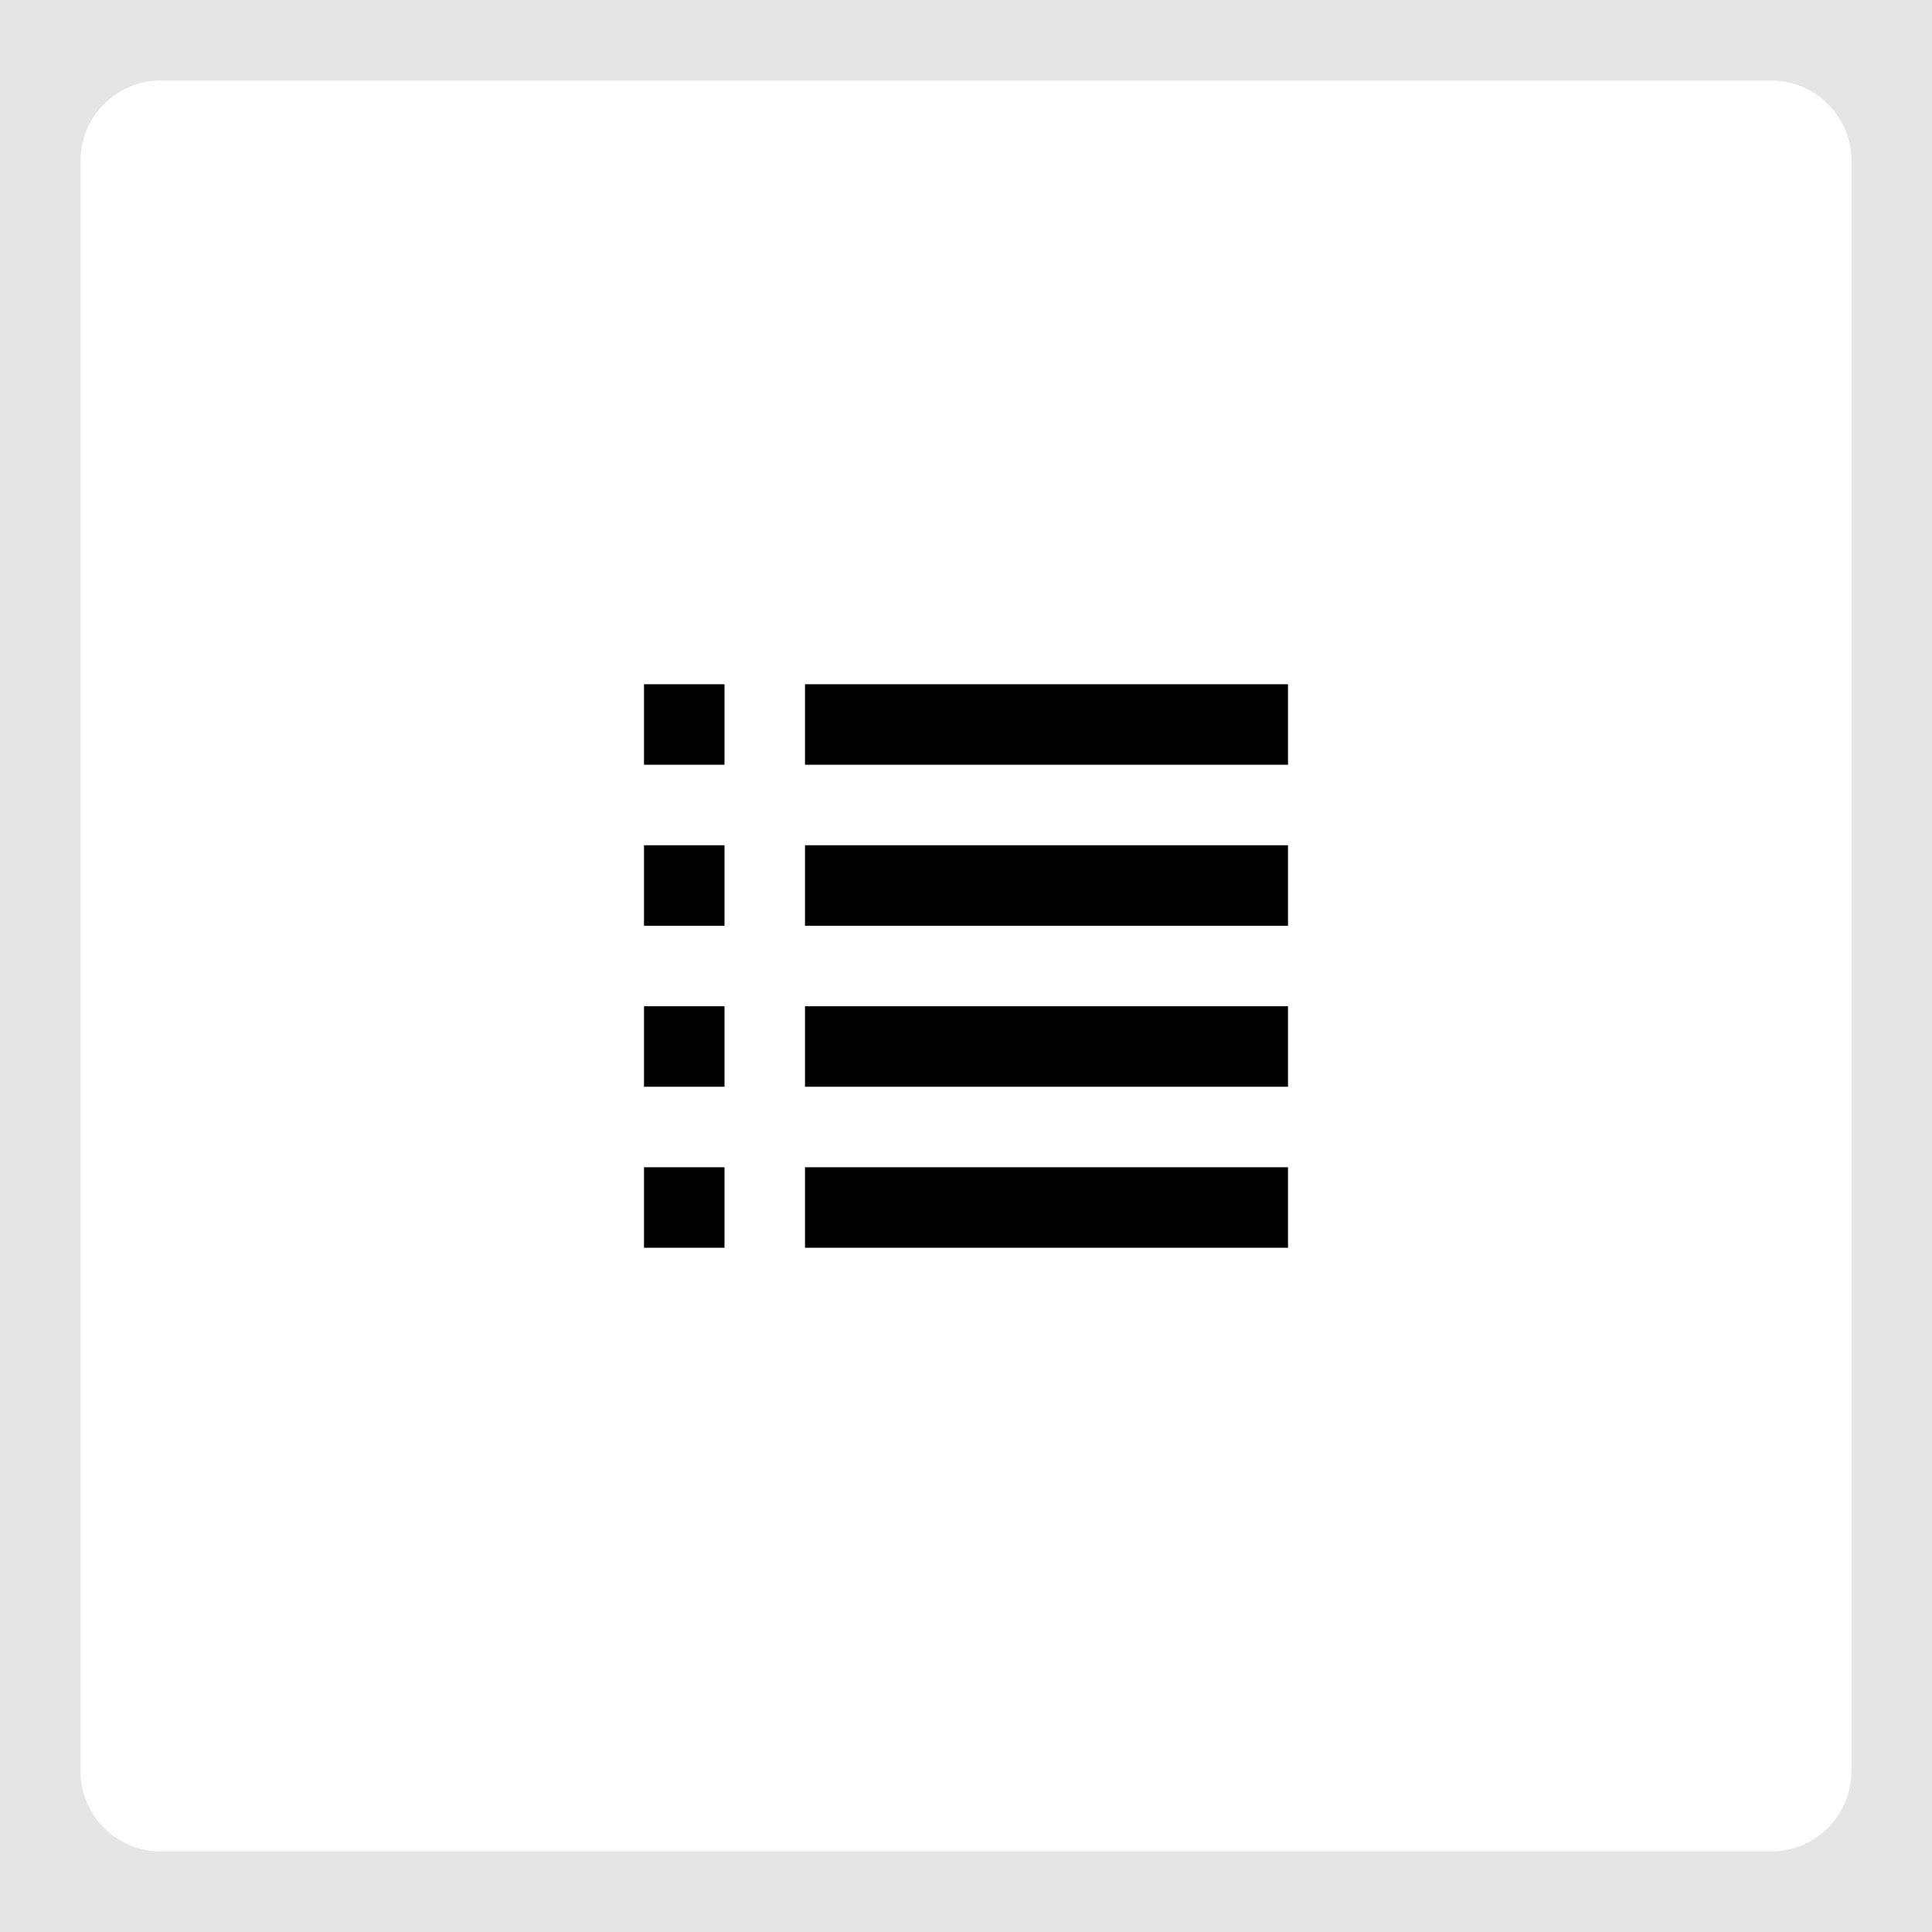
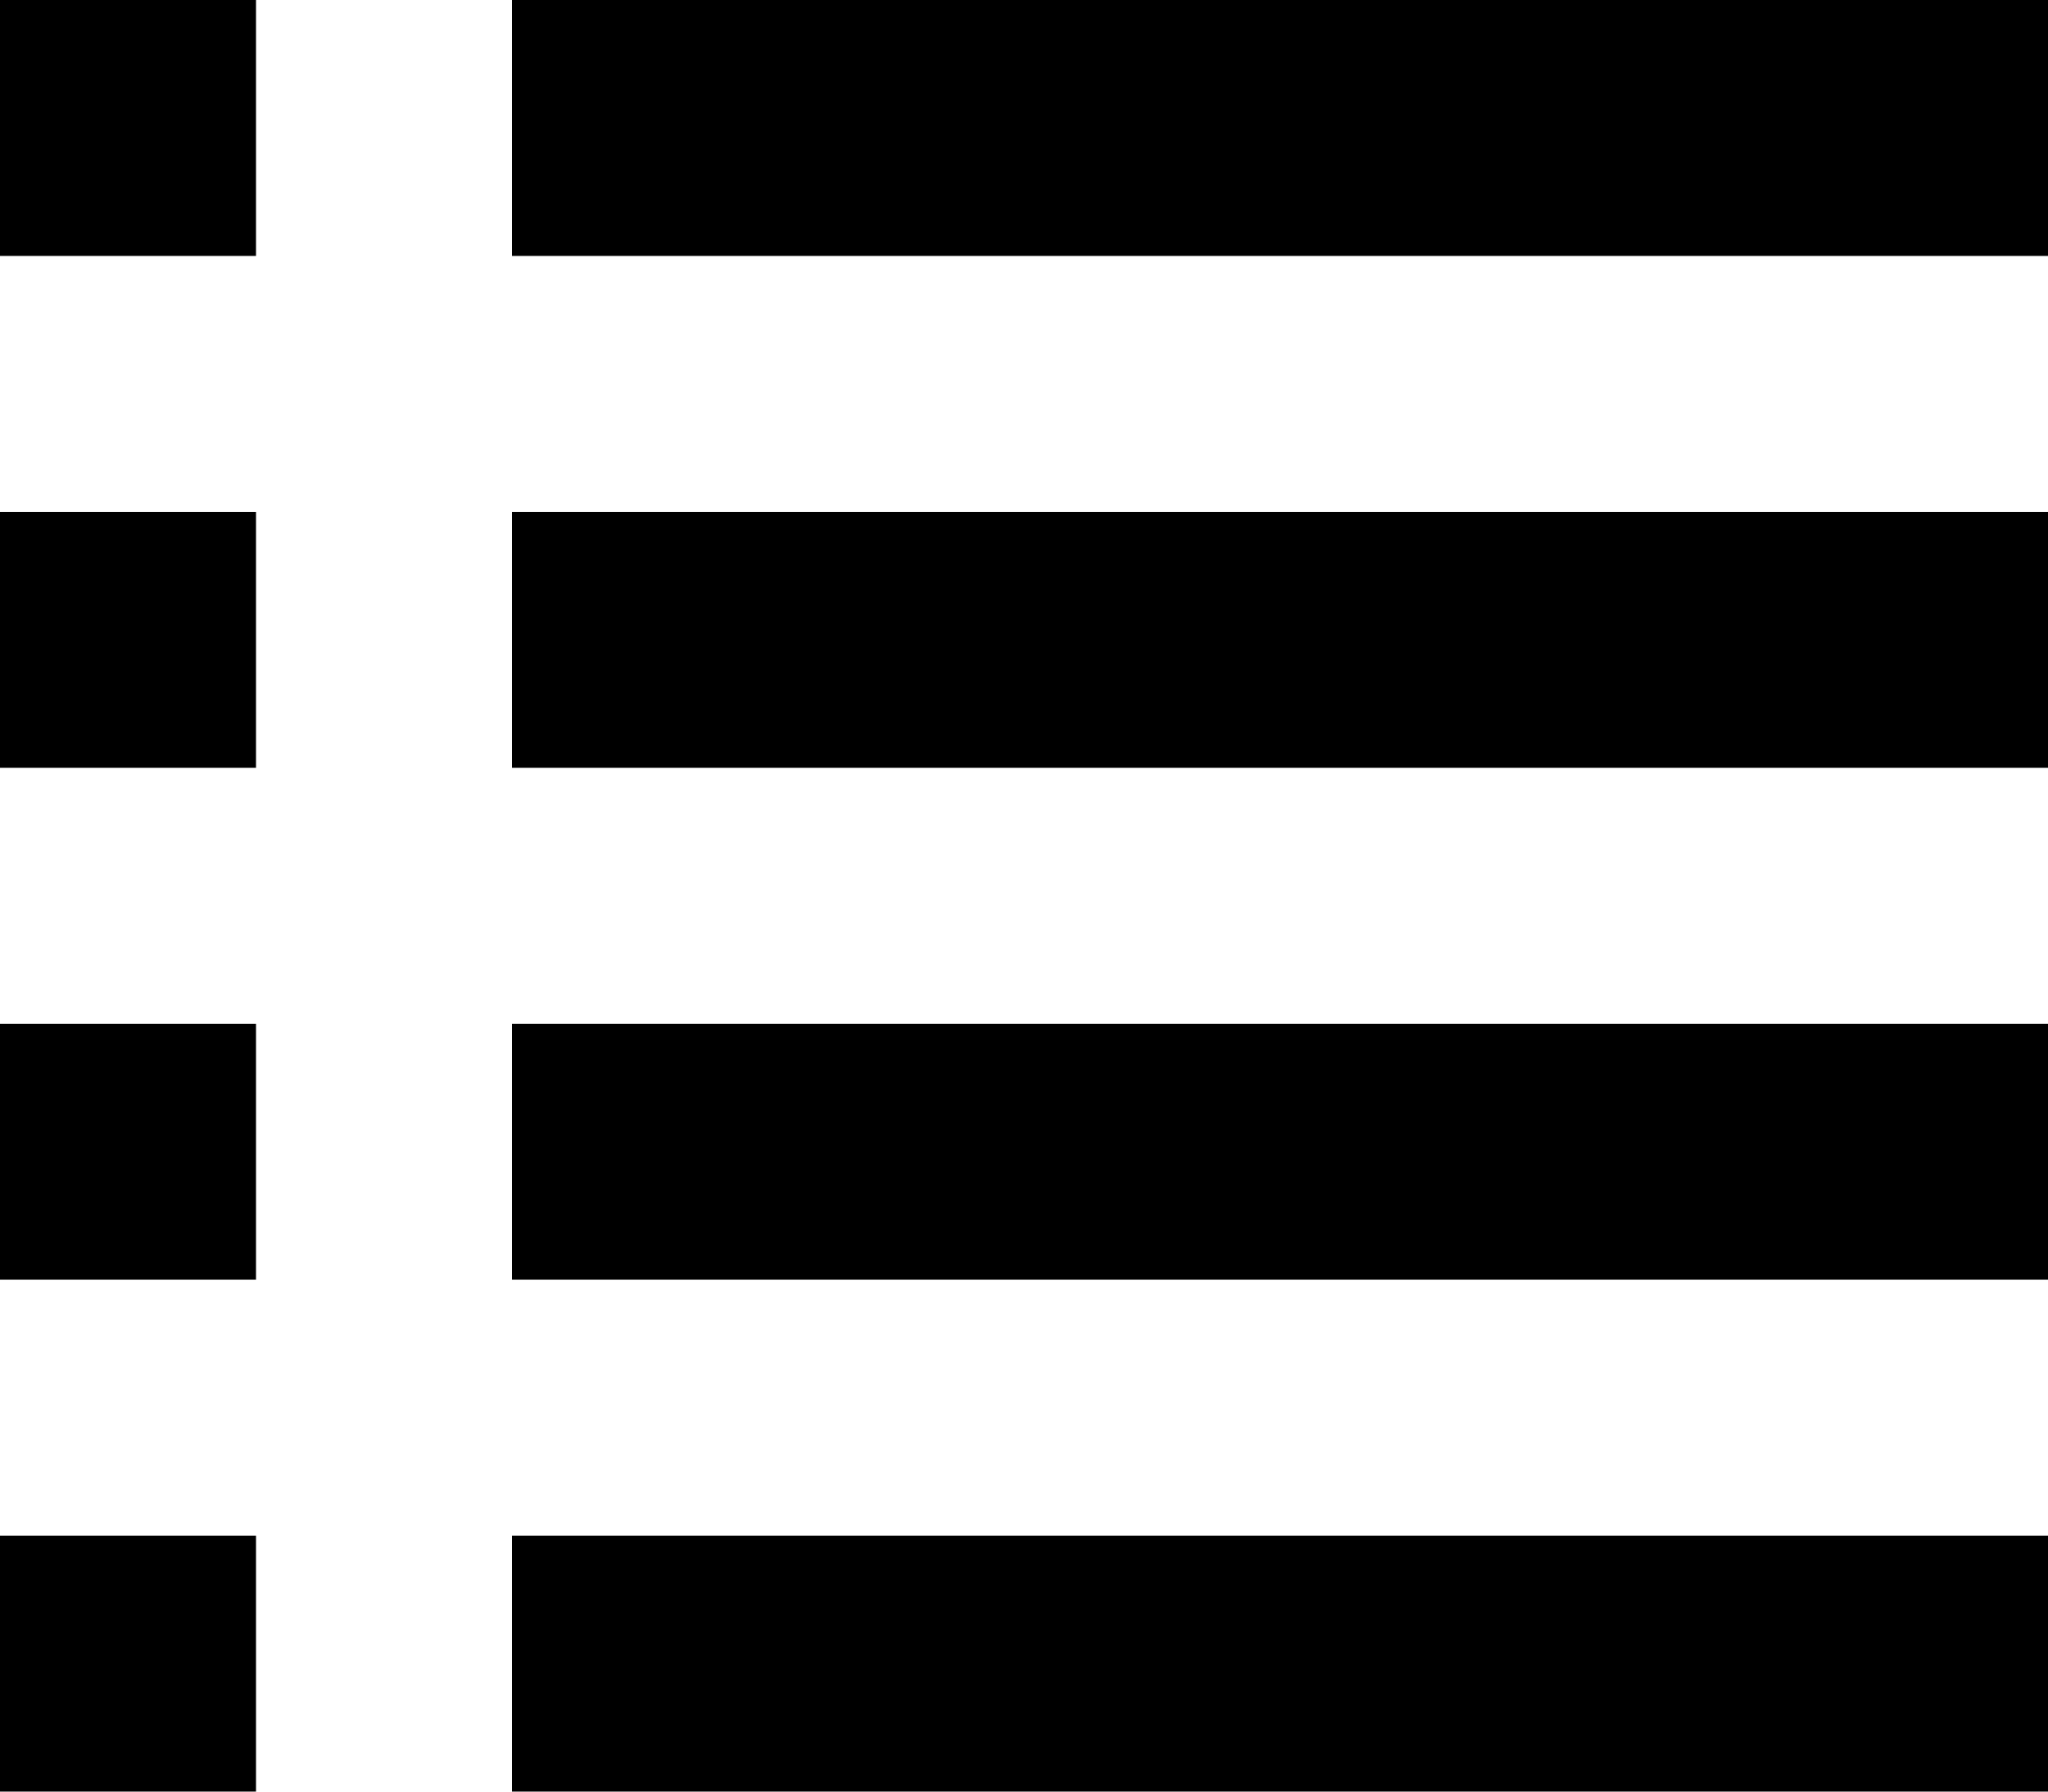
- <svg xmlns="http://www.w3.org/2000/svg" width="48" height="48" fill="none">
-   <path d="M18 17h-2v2h2v-2ZM32 17H20v2h12v-2ZM18 21h-2v2h2v-2ZM32 21H20v2h12v-2ZM18 25h-2v2h2v-2ZM32 25H20v2h12v-2ZM18 29h-2v2h2v-2ZM32 29H20v2h12v-2Z" fill="#000" />
-   <path d="M4 2h40v-4H4v4Zm42 2v40h4V4h-4Zm-2 42H4v4h40v-4ZM2 44V4h-4v40h4Zm2 2a2 2 0 0 1-2-2h-4a6 6 0 0 0 6 6v-4Zm42-2a2 2 0 0 1-2 2v4a6 6 0 0 0 6-6h-4ZM44 2a2 2 0 0 1 2 2h4a6 6 0 0 0-6-6v4ZM4-2a6 6 0 0 0-6 6h4a2 2 0 0 1 2-2v-4Z" fill="#E5E5E5" />
+ <svg xmlns="http://www.w3.org/2000/svg" width="16" height="14" viewBox="0 0 16 14" fill="none">
+   <path d="M2 0H0v2h2V0ZM16 0H4v2h12V0ZM2 4H0v2h2V4ZM16 4H4v2h12V4ZM2 8H0v2h2V8ZM16 8H4v2h12V8ZM2 12H0v2h2v-2ZM16 12H4v2h12v-2Z" fill="#000" />
</svg>
